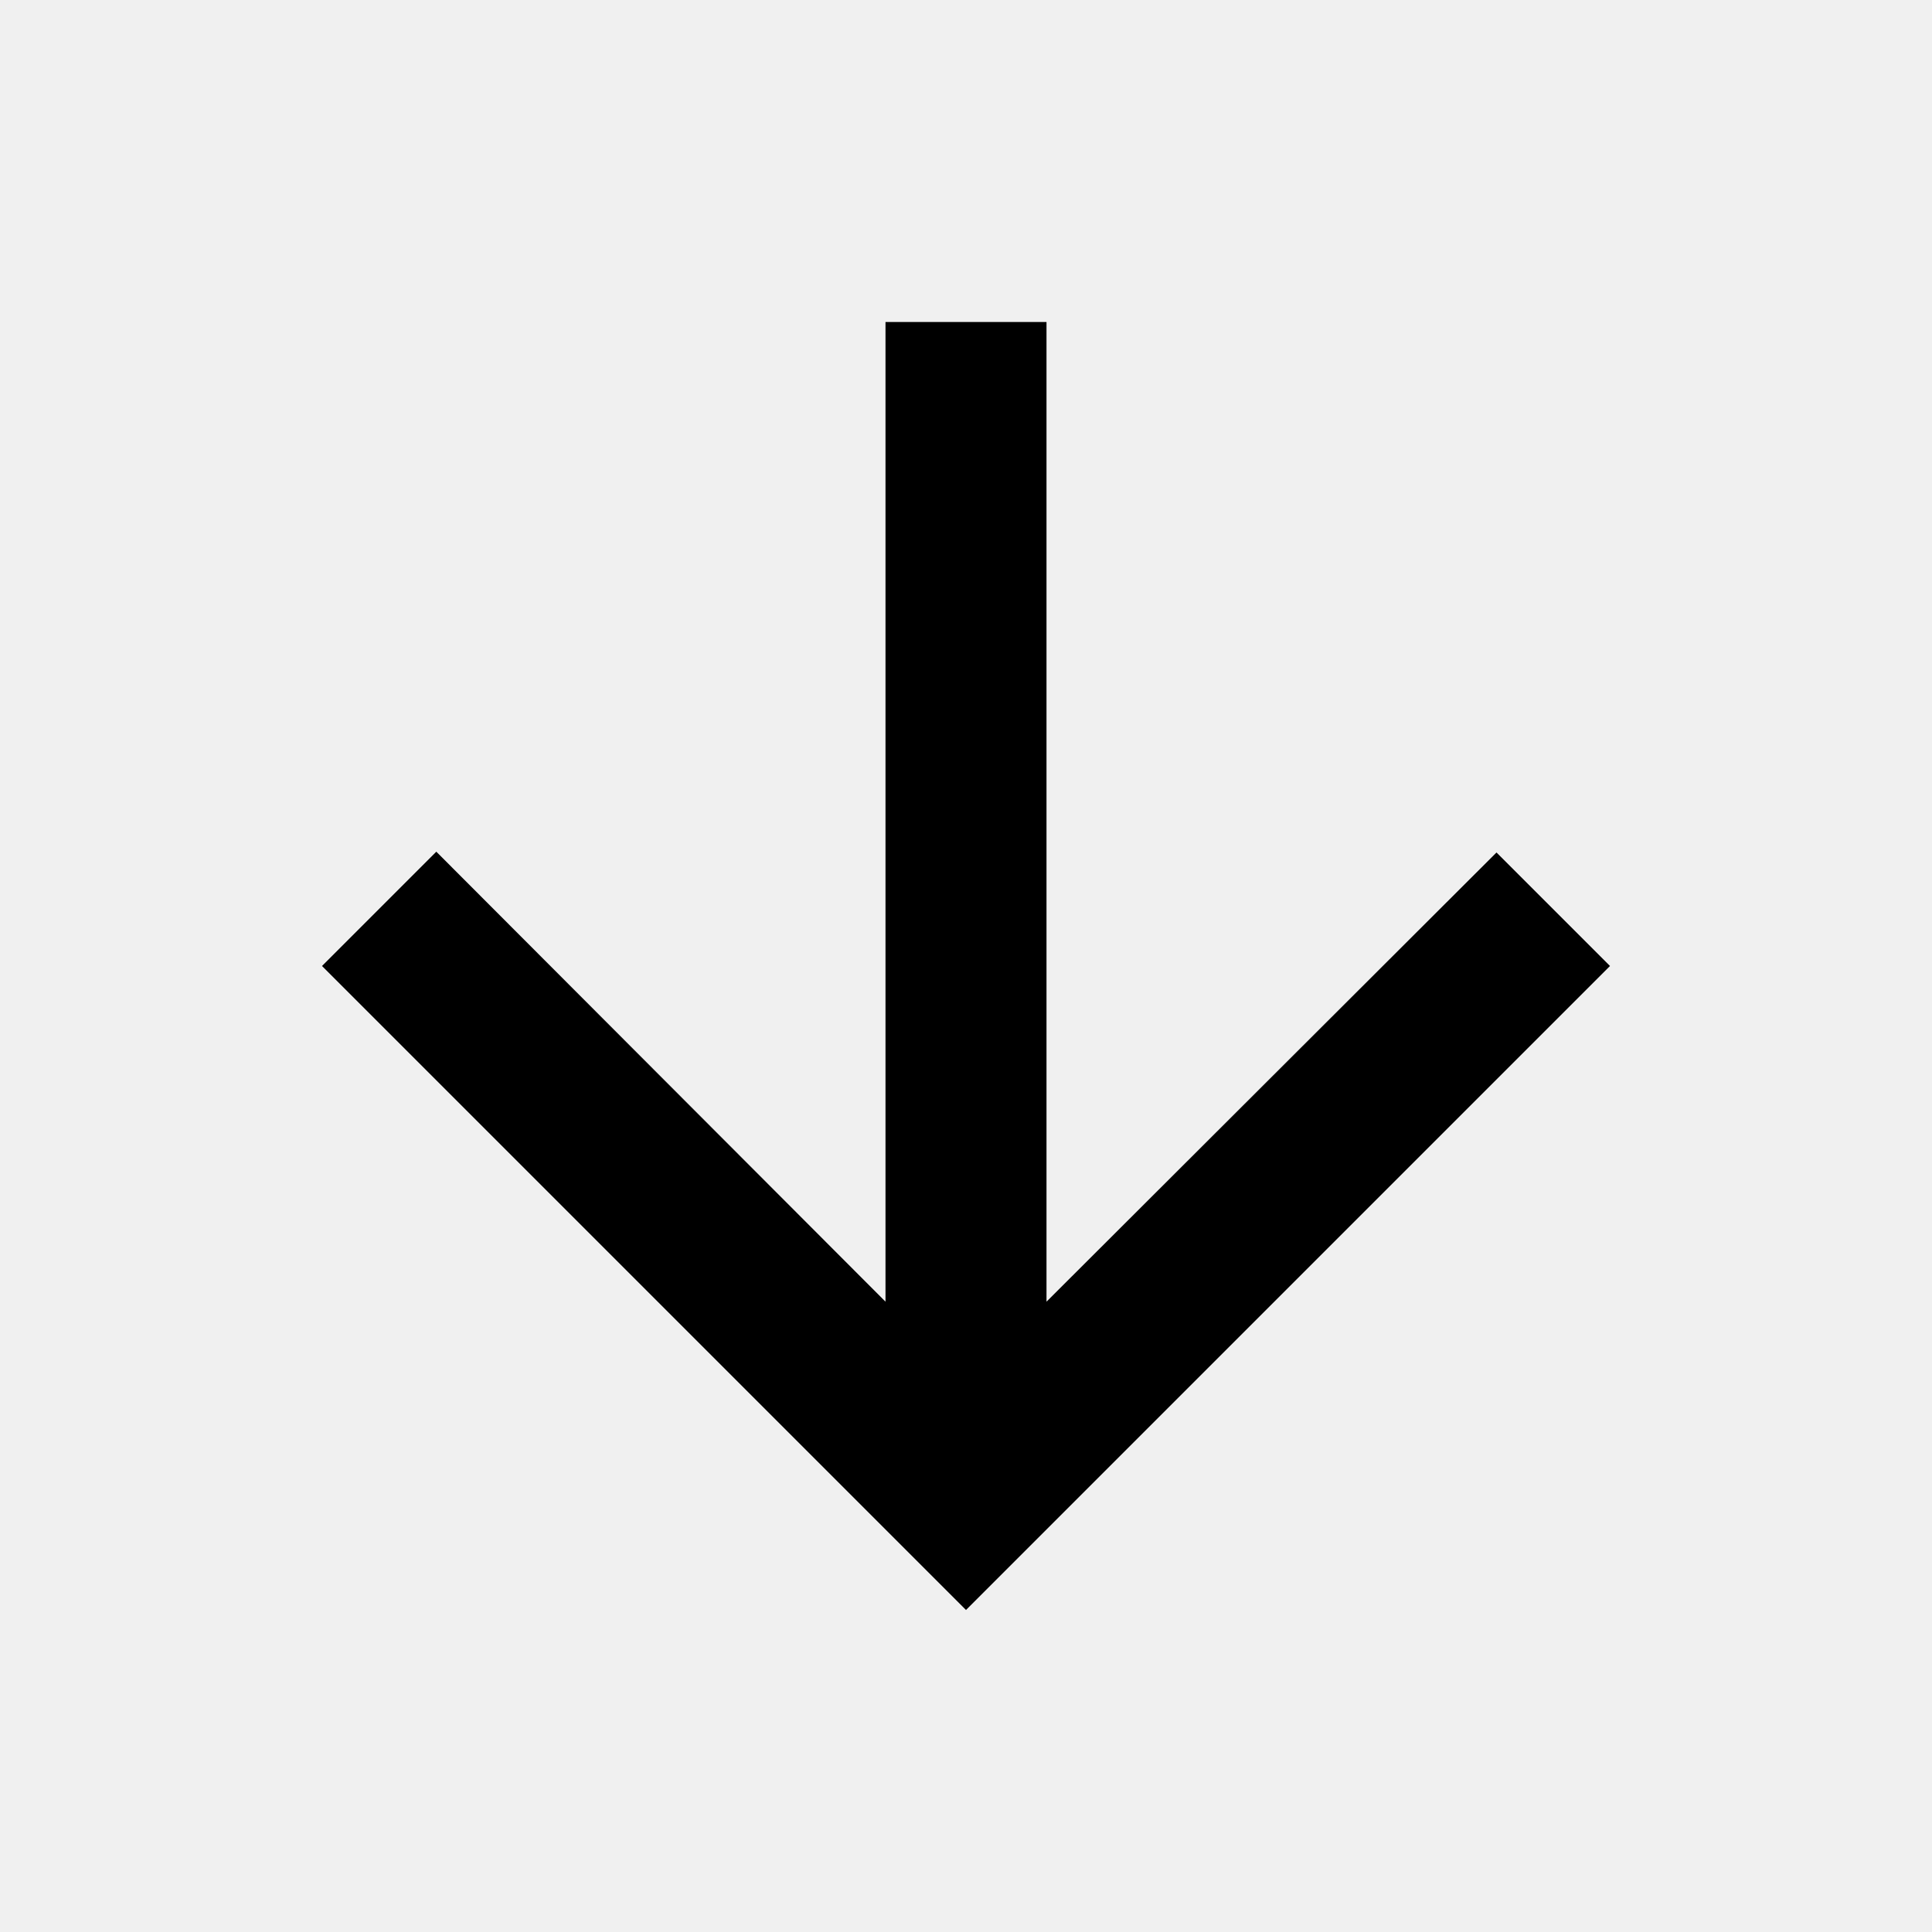
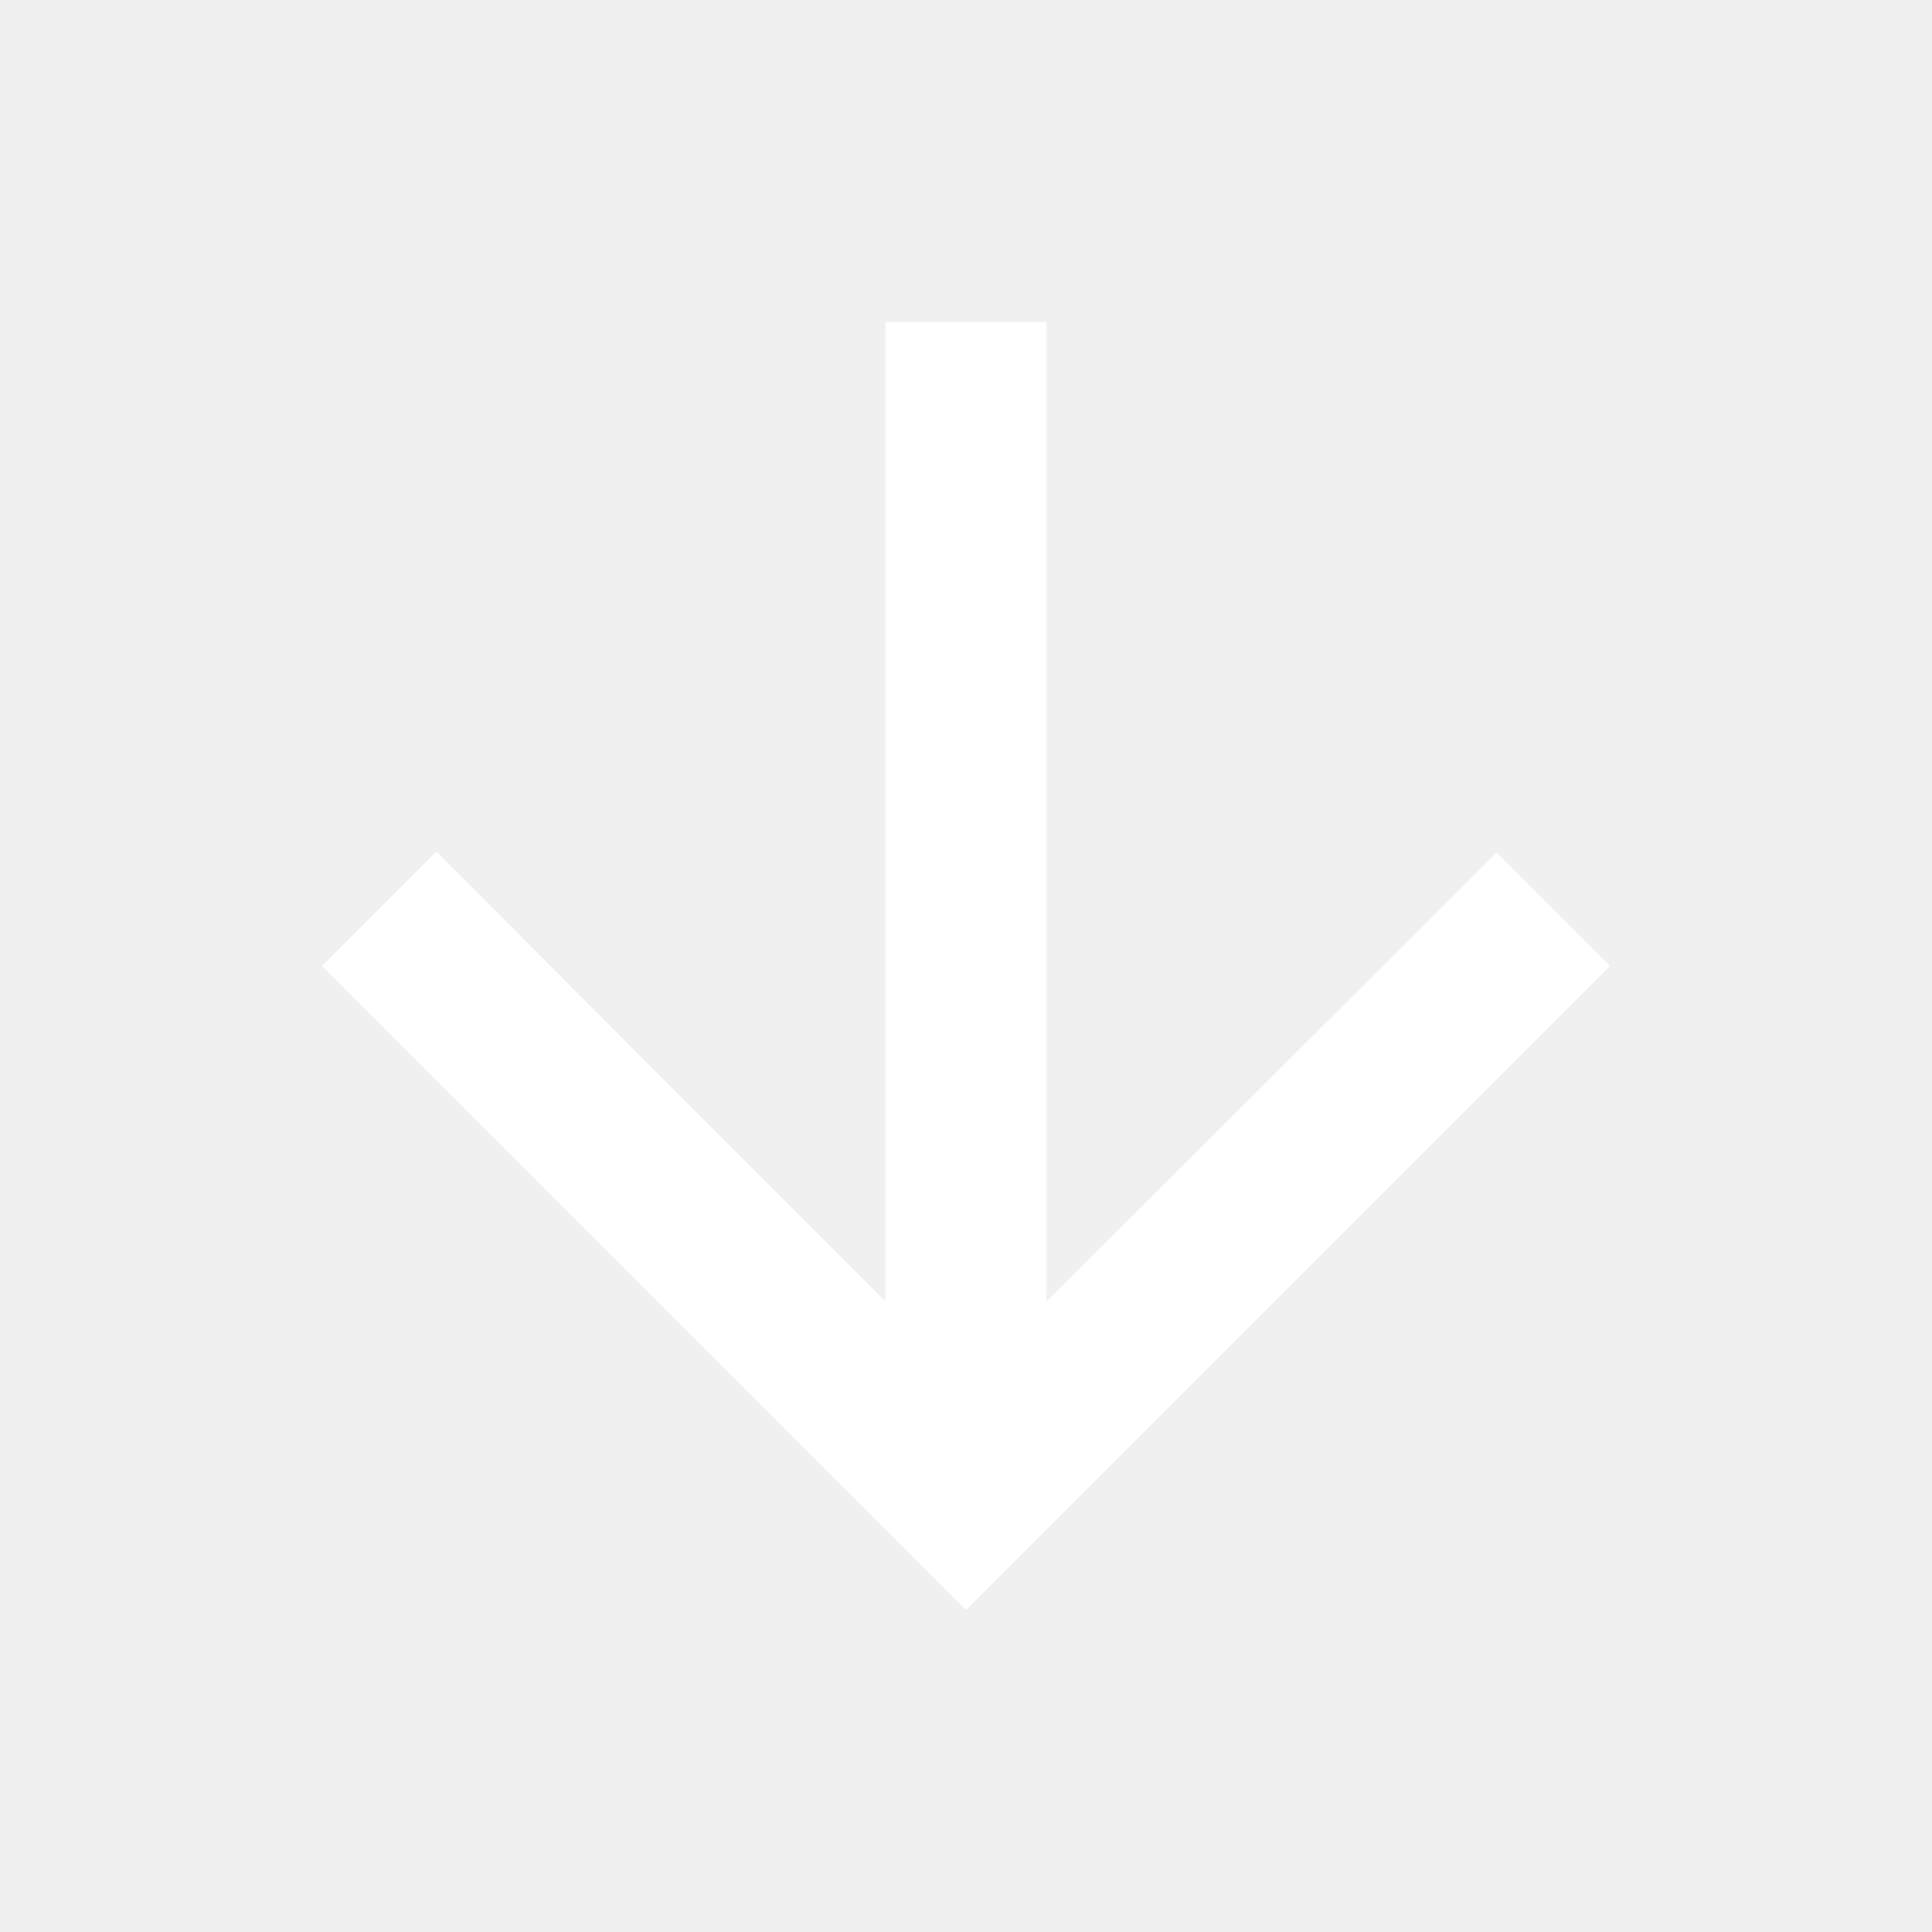
- <svg xmlns="http://www.w3.org/2000/svg" fill="#000000" height="48" viewBox="0 0 24 24" width="48">
+ <svg xmlns="http://www.w3.org/2000/svg" fill="#FFFFFF" height="48" viewBox="0 0 24 24" width="48">
  <path d="M0 0h24v24H0V0z" fill="none" />
-   <path d="M20 12l-1.41-1.41L13 16.17V4h-2v12.17l-5.58-5.59L4 12l8 8 8-8z" fill="#000000" />
+   <path d="M20 12l-1.41-1.41L13 16.17V4h-2v12.17l-5.58-5.59L4 12l8 8 8-8z" fill="#FFFFFF" />
</svg>
